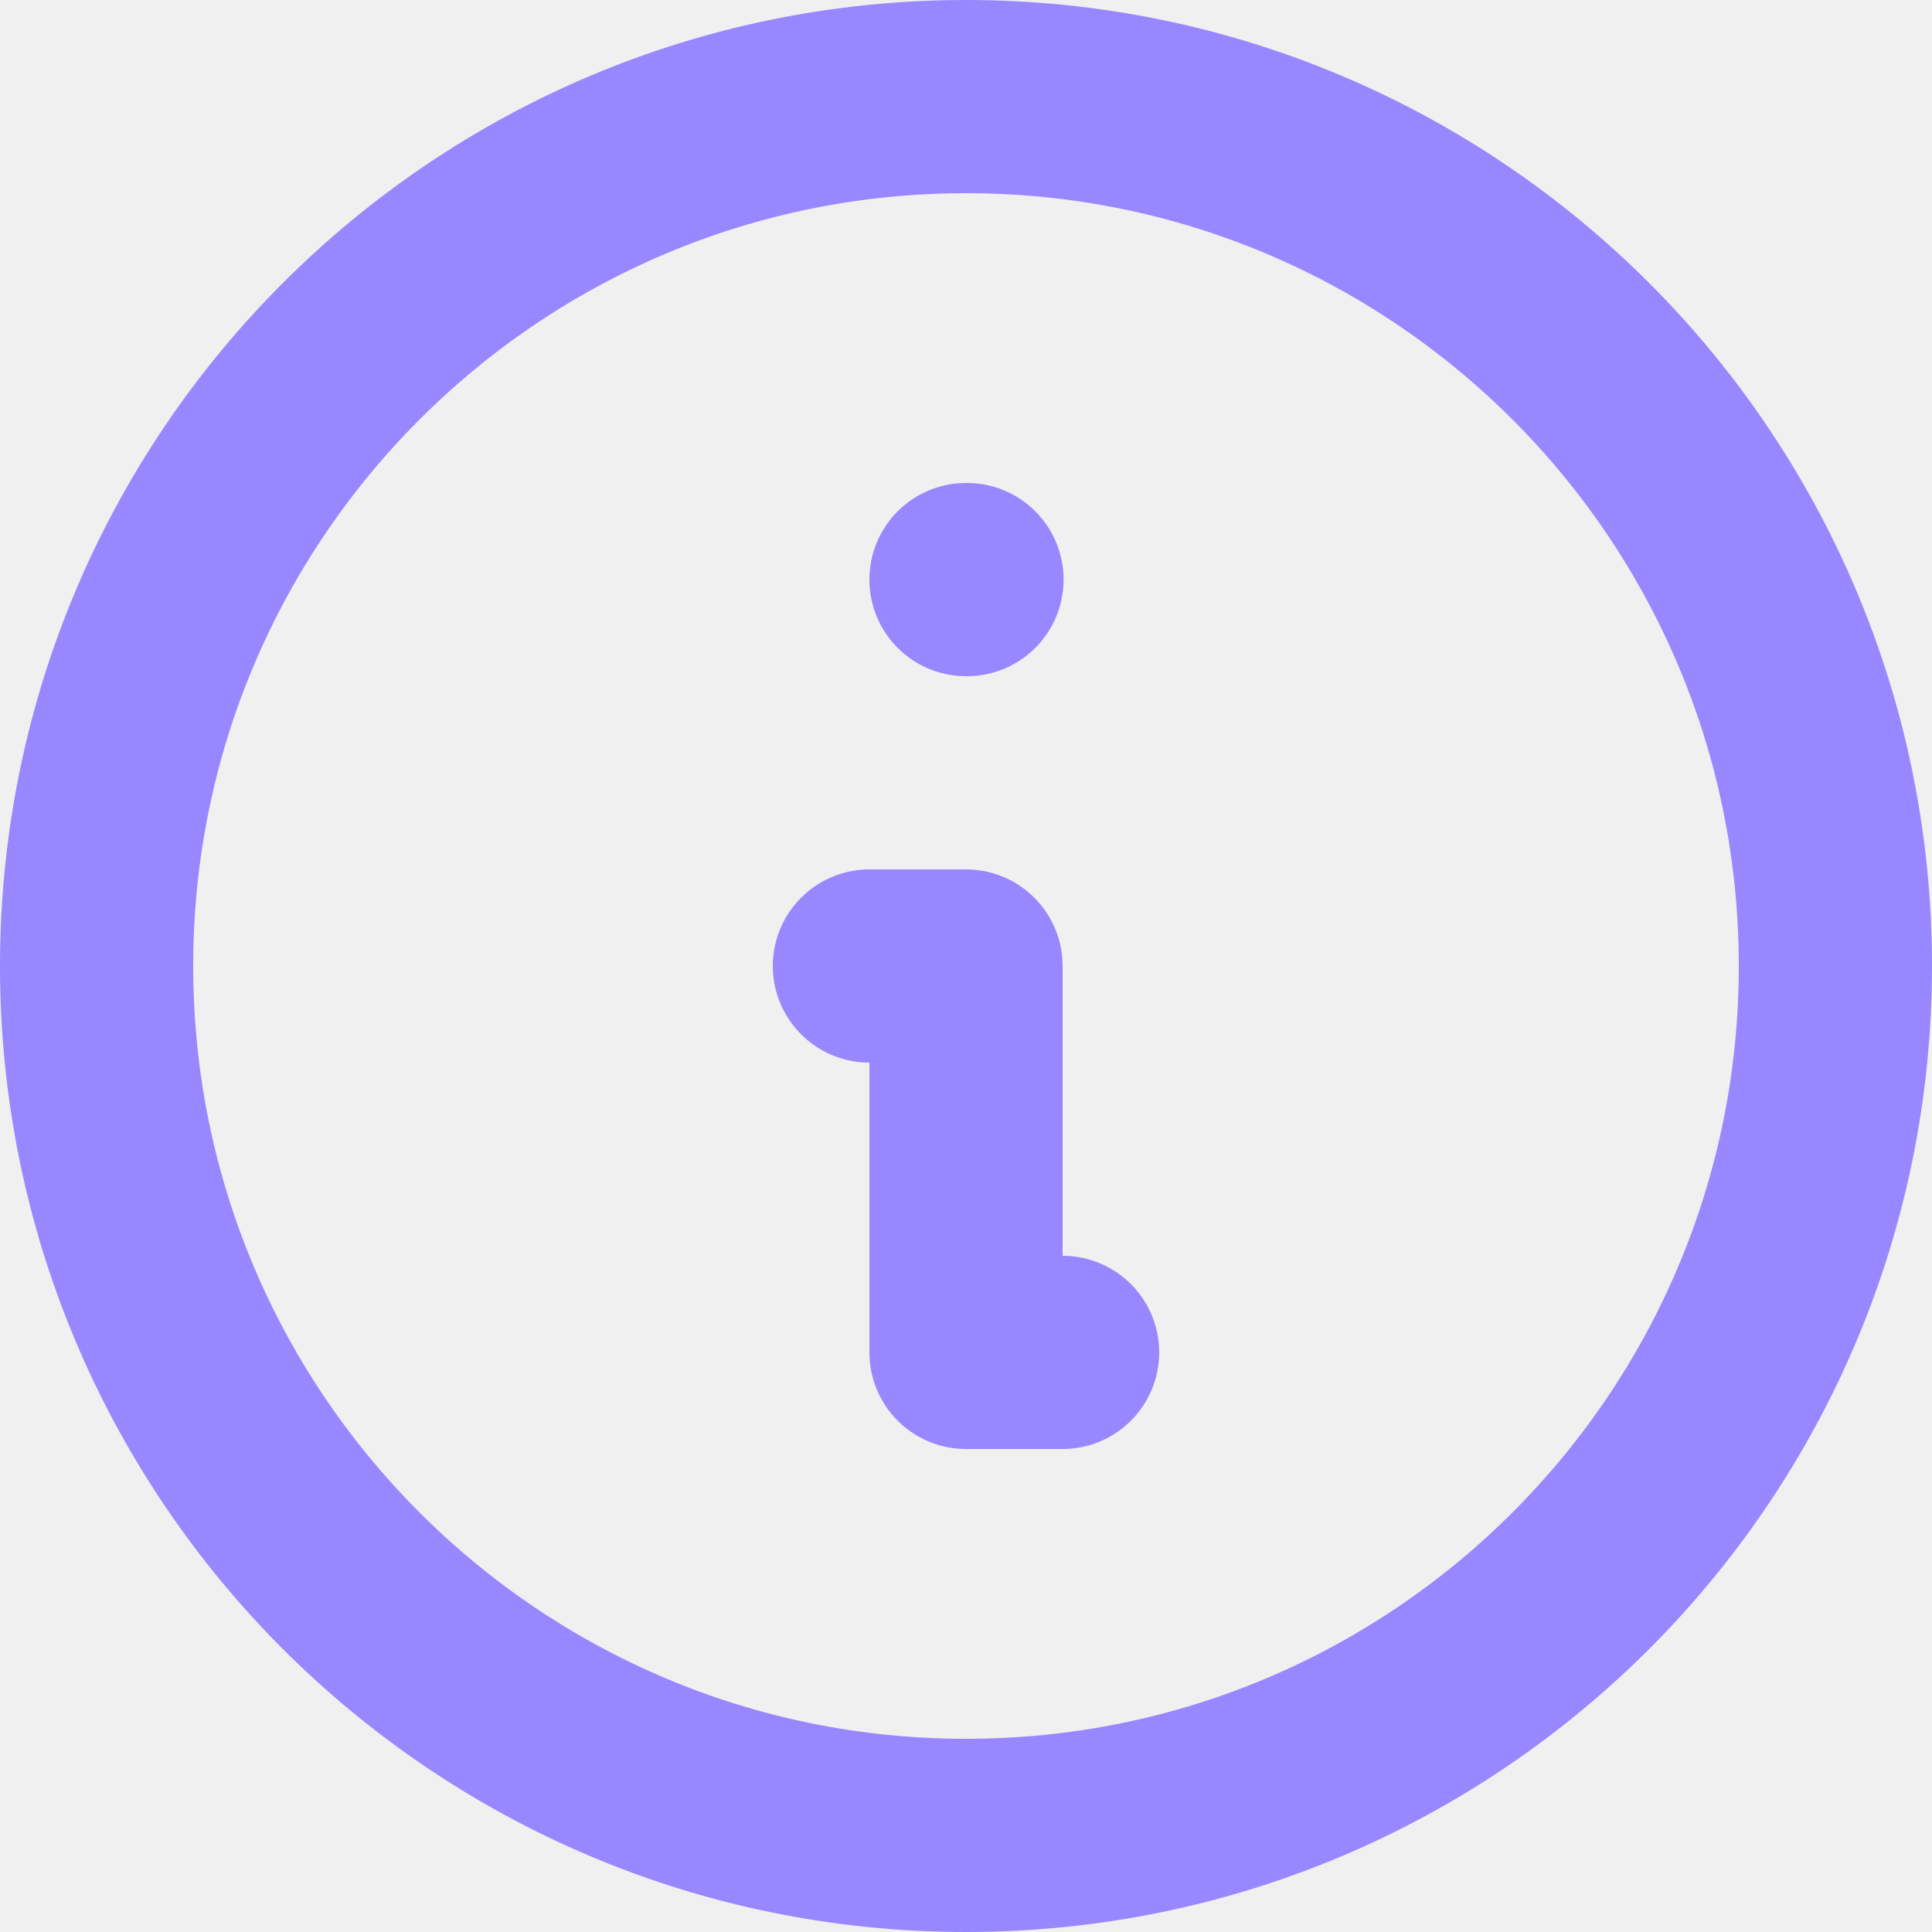
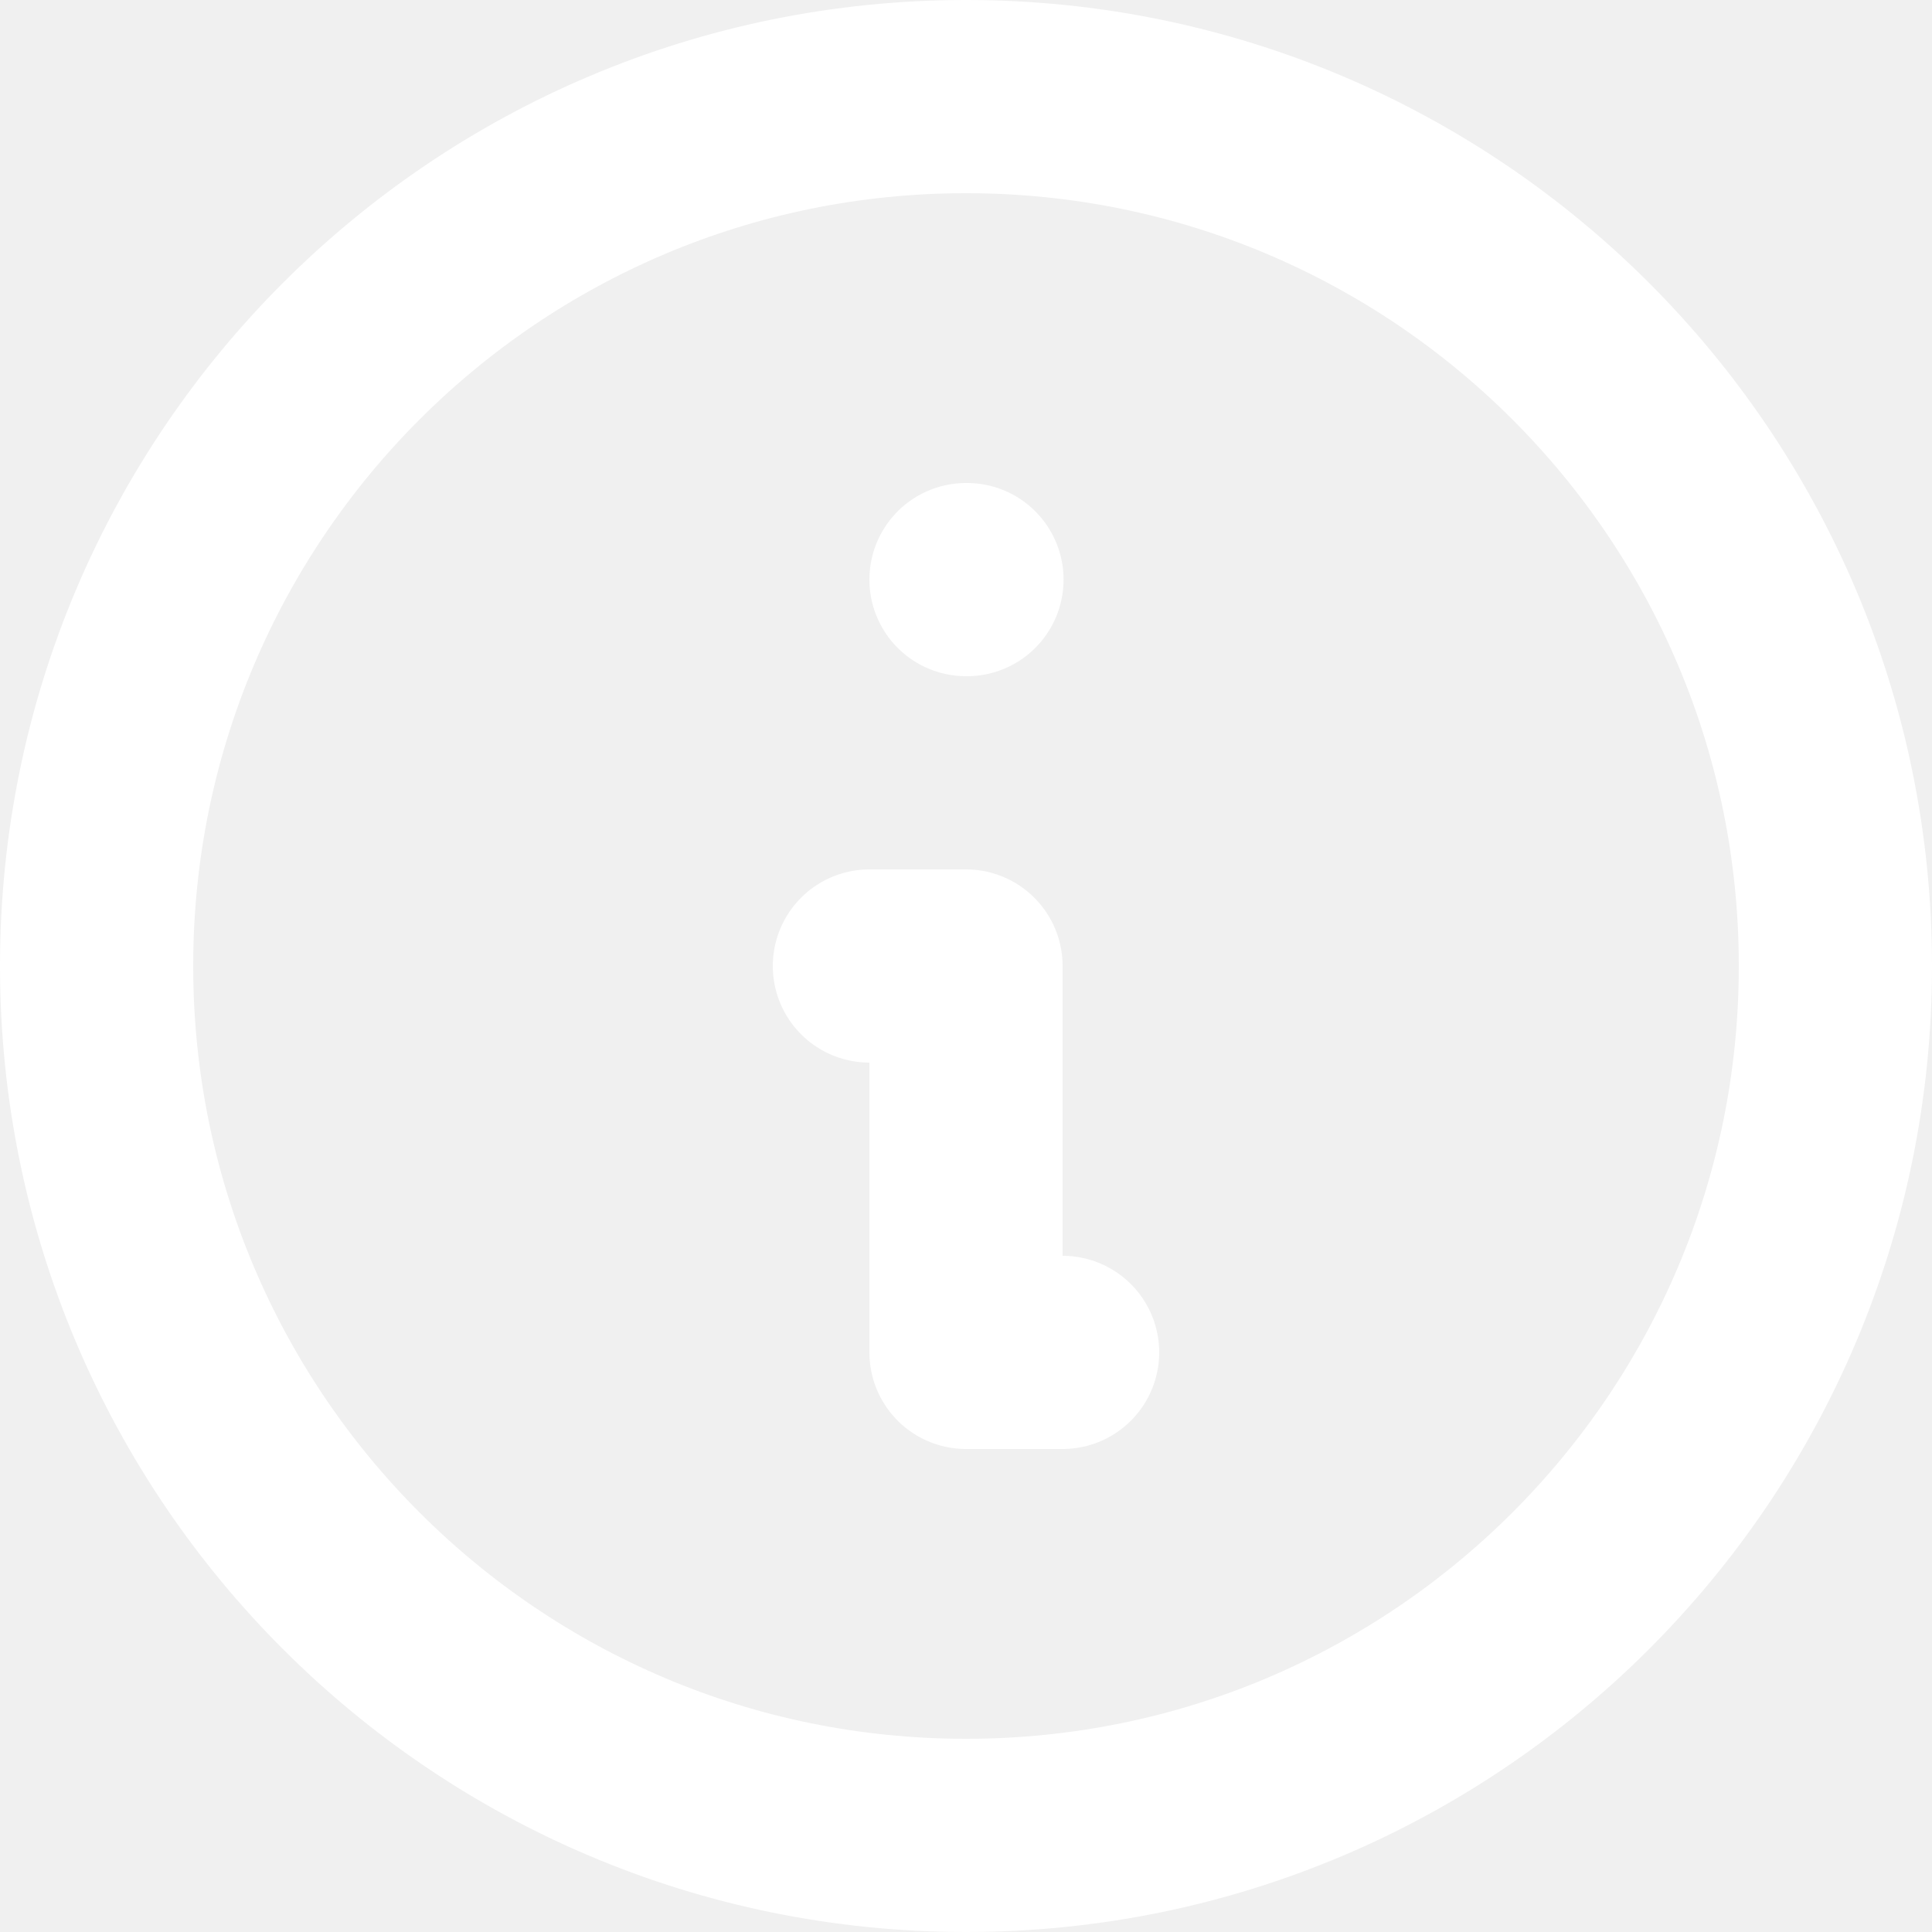
<svg xmlns="http://www.w3.org/2000/svg" width="20" height="20" viewBox="0 0 20 20" fill="none">
-   <path d="M11 14H10V10H9M10 6H10.01M19 10C19 14.971 14.971 19 10 19C5.029 19 1 14.971 1 10C1 5.029 5.029 1 10 1C14.971 1 19 5.029 19 10Z" stroke="#9887FF" stroke-width="2" stroke-linecap="round" stroke-linejoin="round" />
+   <path d="M11 14H10V10H9M10 6H10.01M19 10C19 14.971 14.971 19 10 19C5.029 19 1 14.971 1 10C1 5.029 5.029 1 10 1C14.971 1 19 5.029 19 10Z" stroke="white" stroke-width="2" stroke-linecap="round" stroke-linejoin="round" />
</svg>
